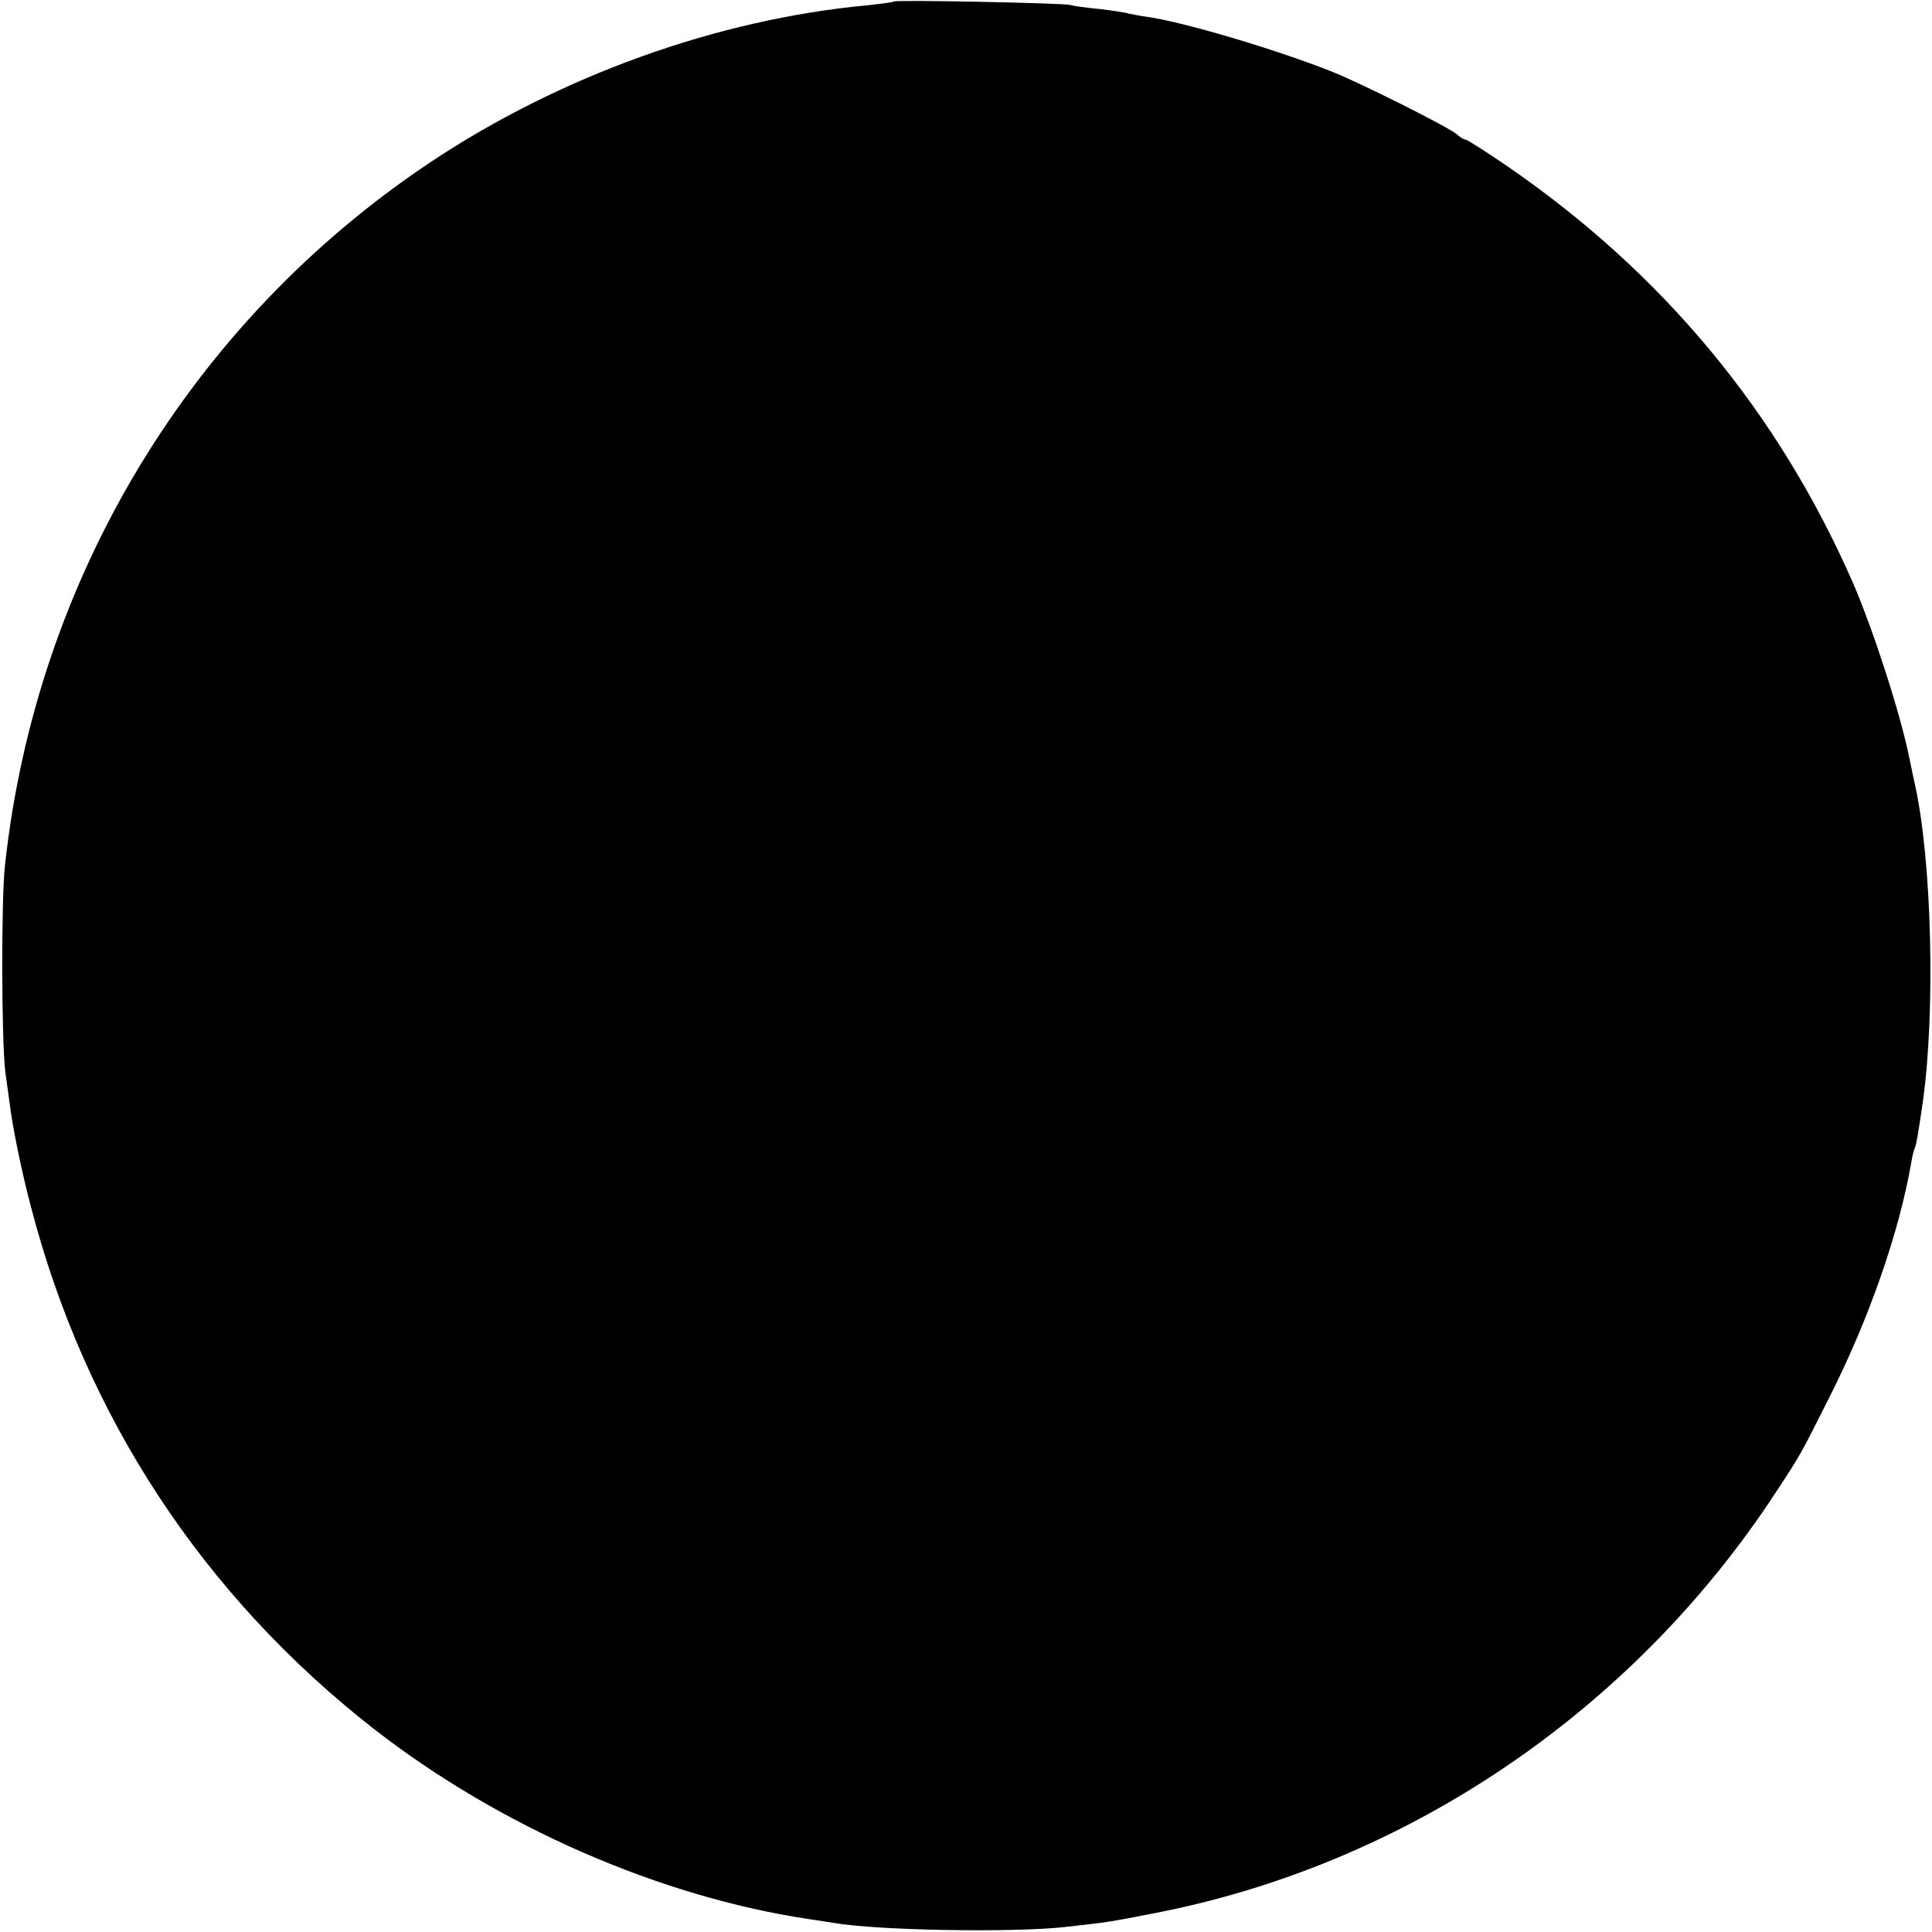
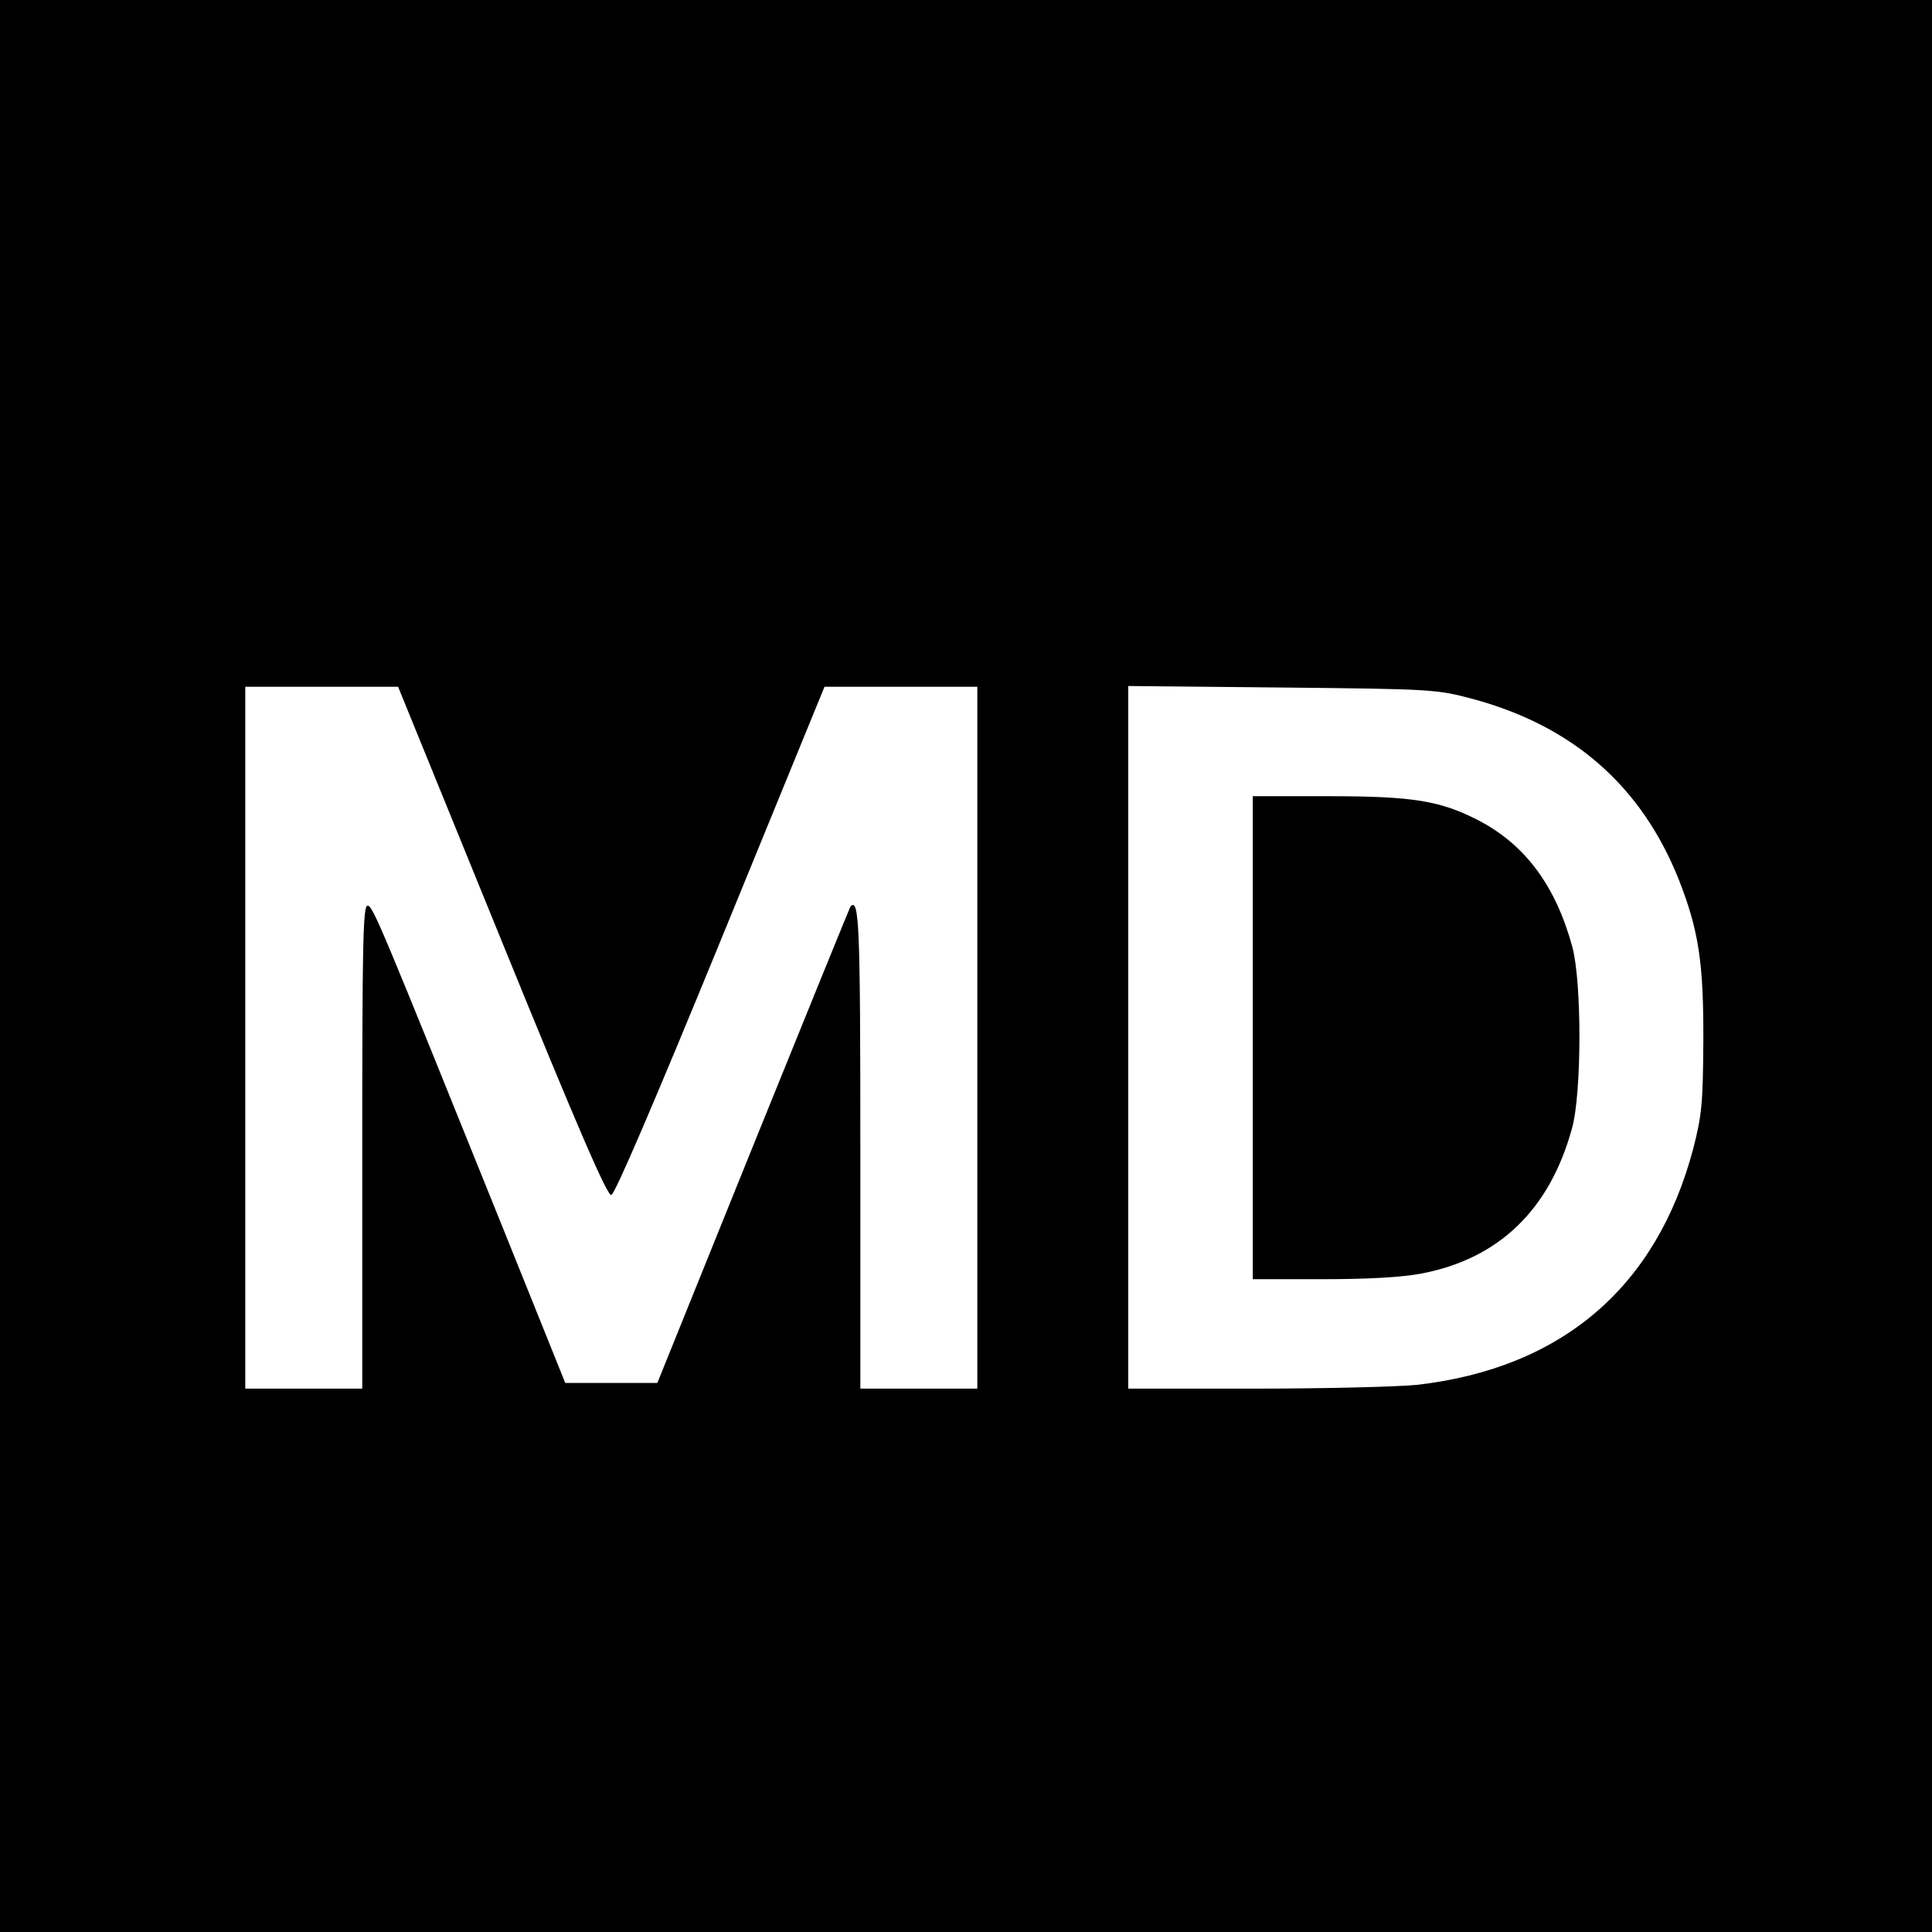
<svg xmlns="http://www.w3.org/2000/svg" version="1.0" width="512pt" height="512pt" viewBox="0 0 512 512" preserveAspectRatio="xMidYMid meet">
  <g transform="translate(0,512) scale(0.1,-0.1)" fill="#000000" stroke="none">
-     <path d="M2369 5116 c-2 -2 -34 -6 -70 -10 -399 -37 -817 -188 -1160 -417 -633 -423 -1044 -1103 -1126 -1864 -10 -93 -9 -463 1 -545 5 -36 10 -72 11 -80 8 -66 32 -184 57 -278 144 -555 456 -1030 909 -1384 333 -259 758 -445 1154 -504 22 -3 51 -8 65 -10 115 -20 472 -26 610 -11 116 13 118 13 235 36 669 128 1271 535 1651 1116 68 103 66 101 144 256 103 204 183 433 215 618 3 19 8 37 10 40 3 6 8 33 21 123 33 237 24 634 -21 838 -3 14 -10 46 -15 71 -23 115 -94 335 -148 461 -199 456 -507 827 -924 1112 -53 36 -100 66 -104 66 -4 0 -15 6 -23 14 -20 18 -257 137 -331 166 -148 59 -397 133 -494 146 -15 2 -35 6 -45 8 -9 3 -43 8 -76 12 -33 3 -69 8 -80 11 -23 5 -461 14 -466 9z" />
+     <path d="M0 2560 l0 -2560 2560 0 2560 0 0 2560 0 2560 -2560 0 -2560 0 0 -2560z m1330 65 c201 -494 279 -674 290 -672 9 1 115 248 290 675 l275 672 203 0 202 0 0 -930 0 -930 -155 0 -155 0 0 634 c0 597 -3 667 -26 644 -2 -3 -118 -288 -258 -634 l-254 -629 -122 0 -122 0 -169 420 c-321 796 -341 845 -355 845 -12 0 -14 -103 -14 -640 l0 -640 -155 0 -155 0 0 930 0 930 203 0 202 0 275 -675z m2572 643 c267 -72 448 -231 547 -479 53 -135 66 -222 65 -429 -1 -166 -4 -195 -27 -285 -97 -366 -348 -581 -732 -625 -49 -5 -242 -10 -427 -10 l-338 0 0 931 0 931 408 -4 c400 -4 409 -5 504 -30z" />
+     <path d="M3320 2370 l0 -640 184 0 c122 0 211 5 263 15 205 39 340 169 399 385 26 93 26 387 1 480 -44 162 -124 270 -247 335 -103 53 -173 65 -402 65 l-198 0 0 -640z" />
  </g>
</svg>
